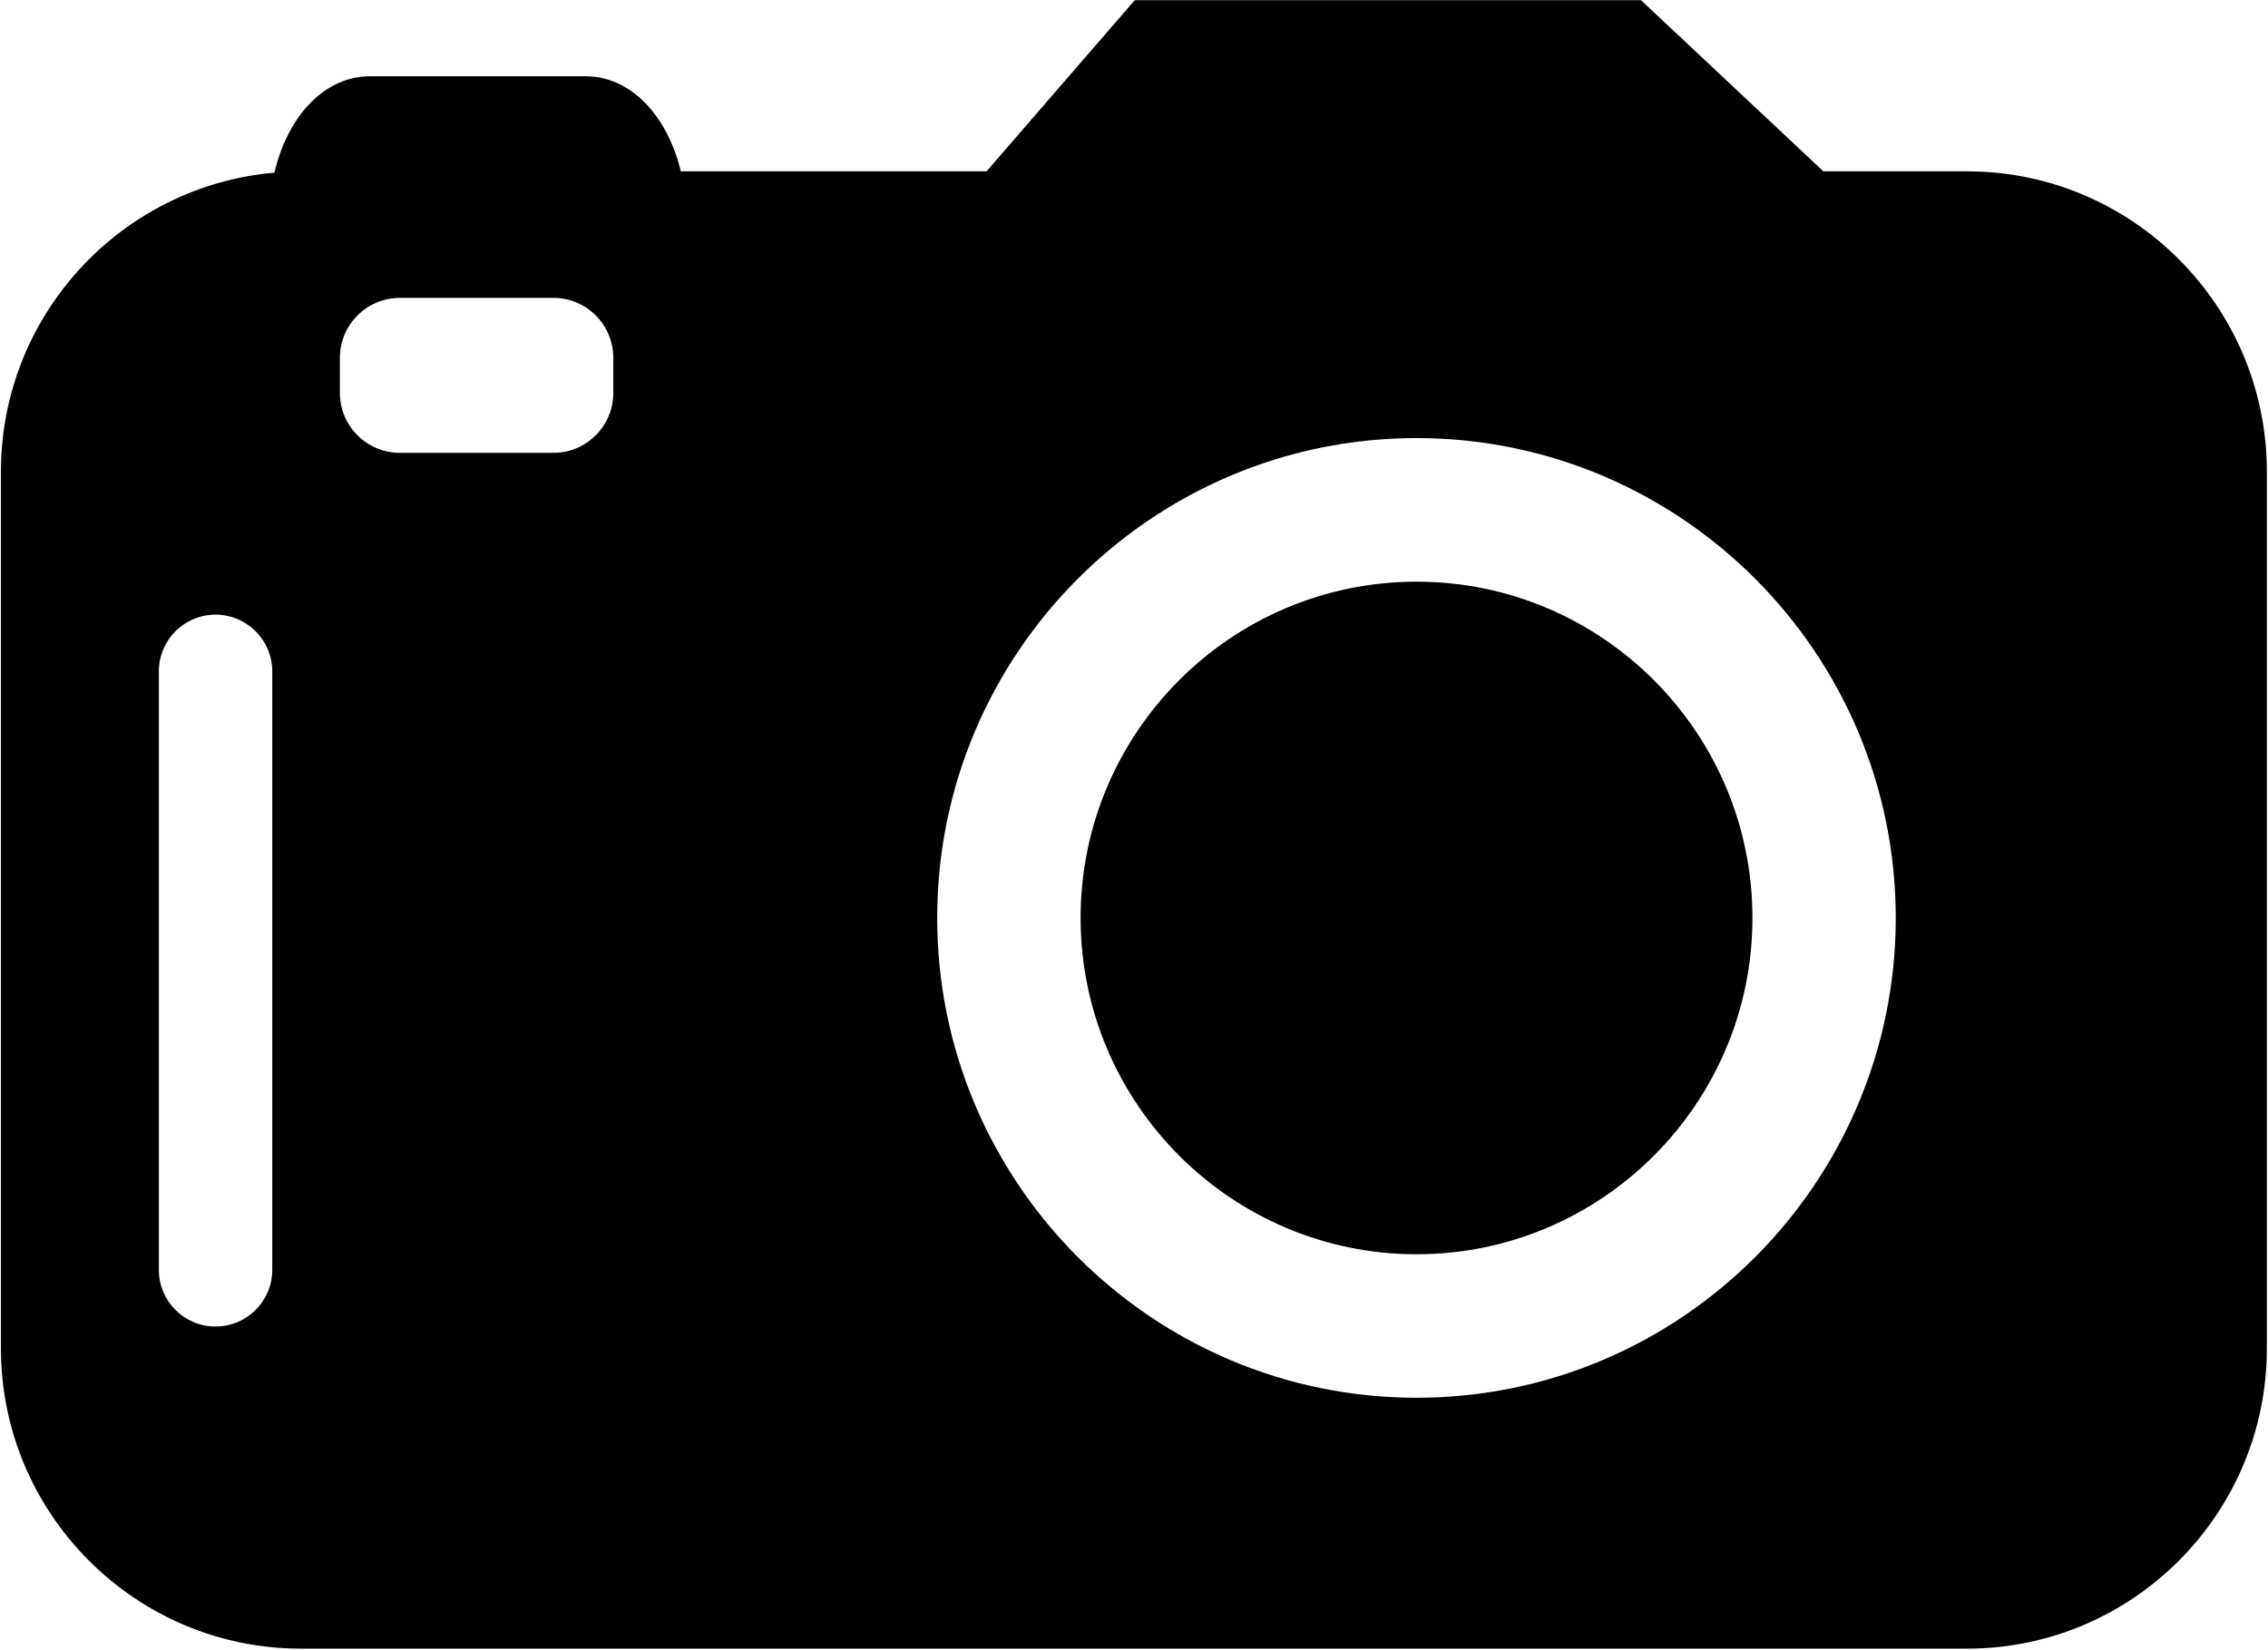
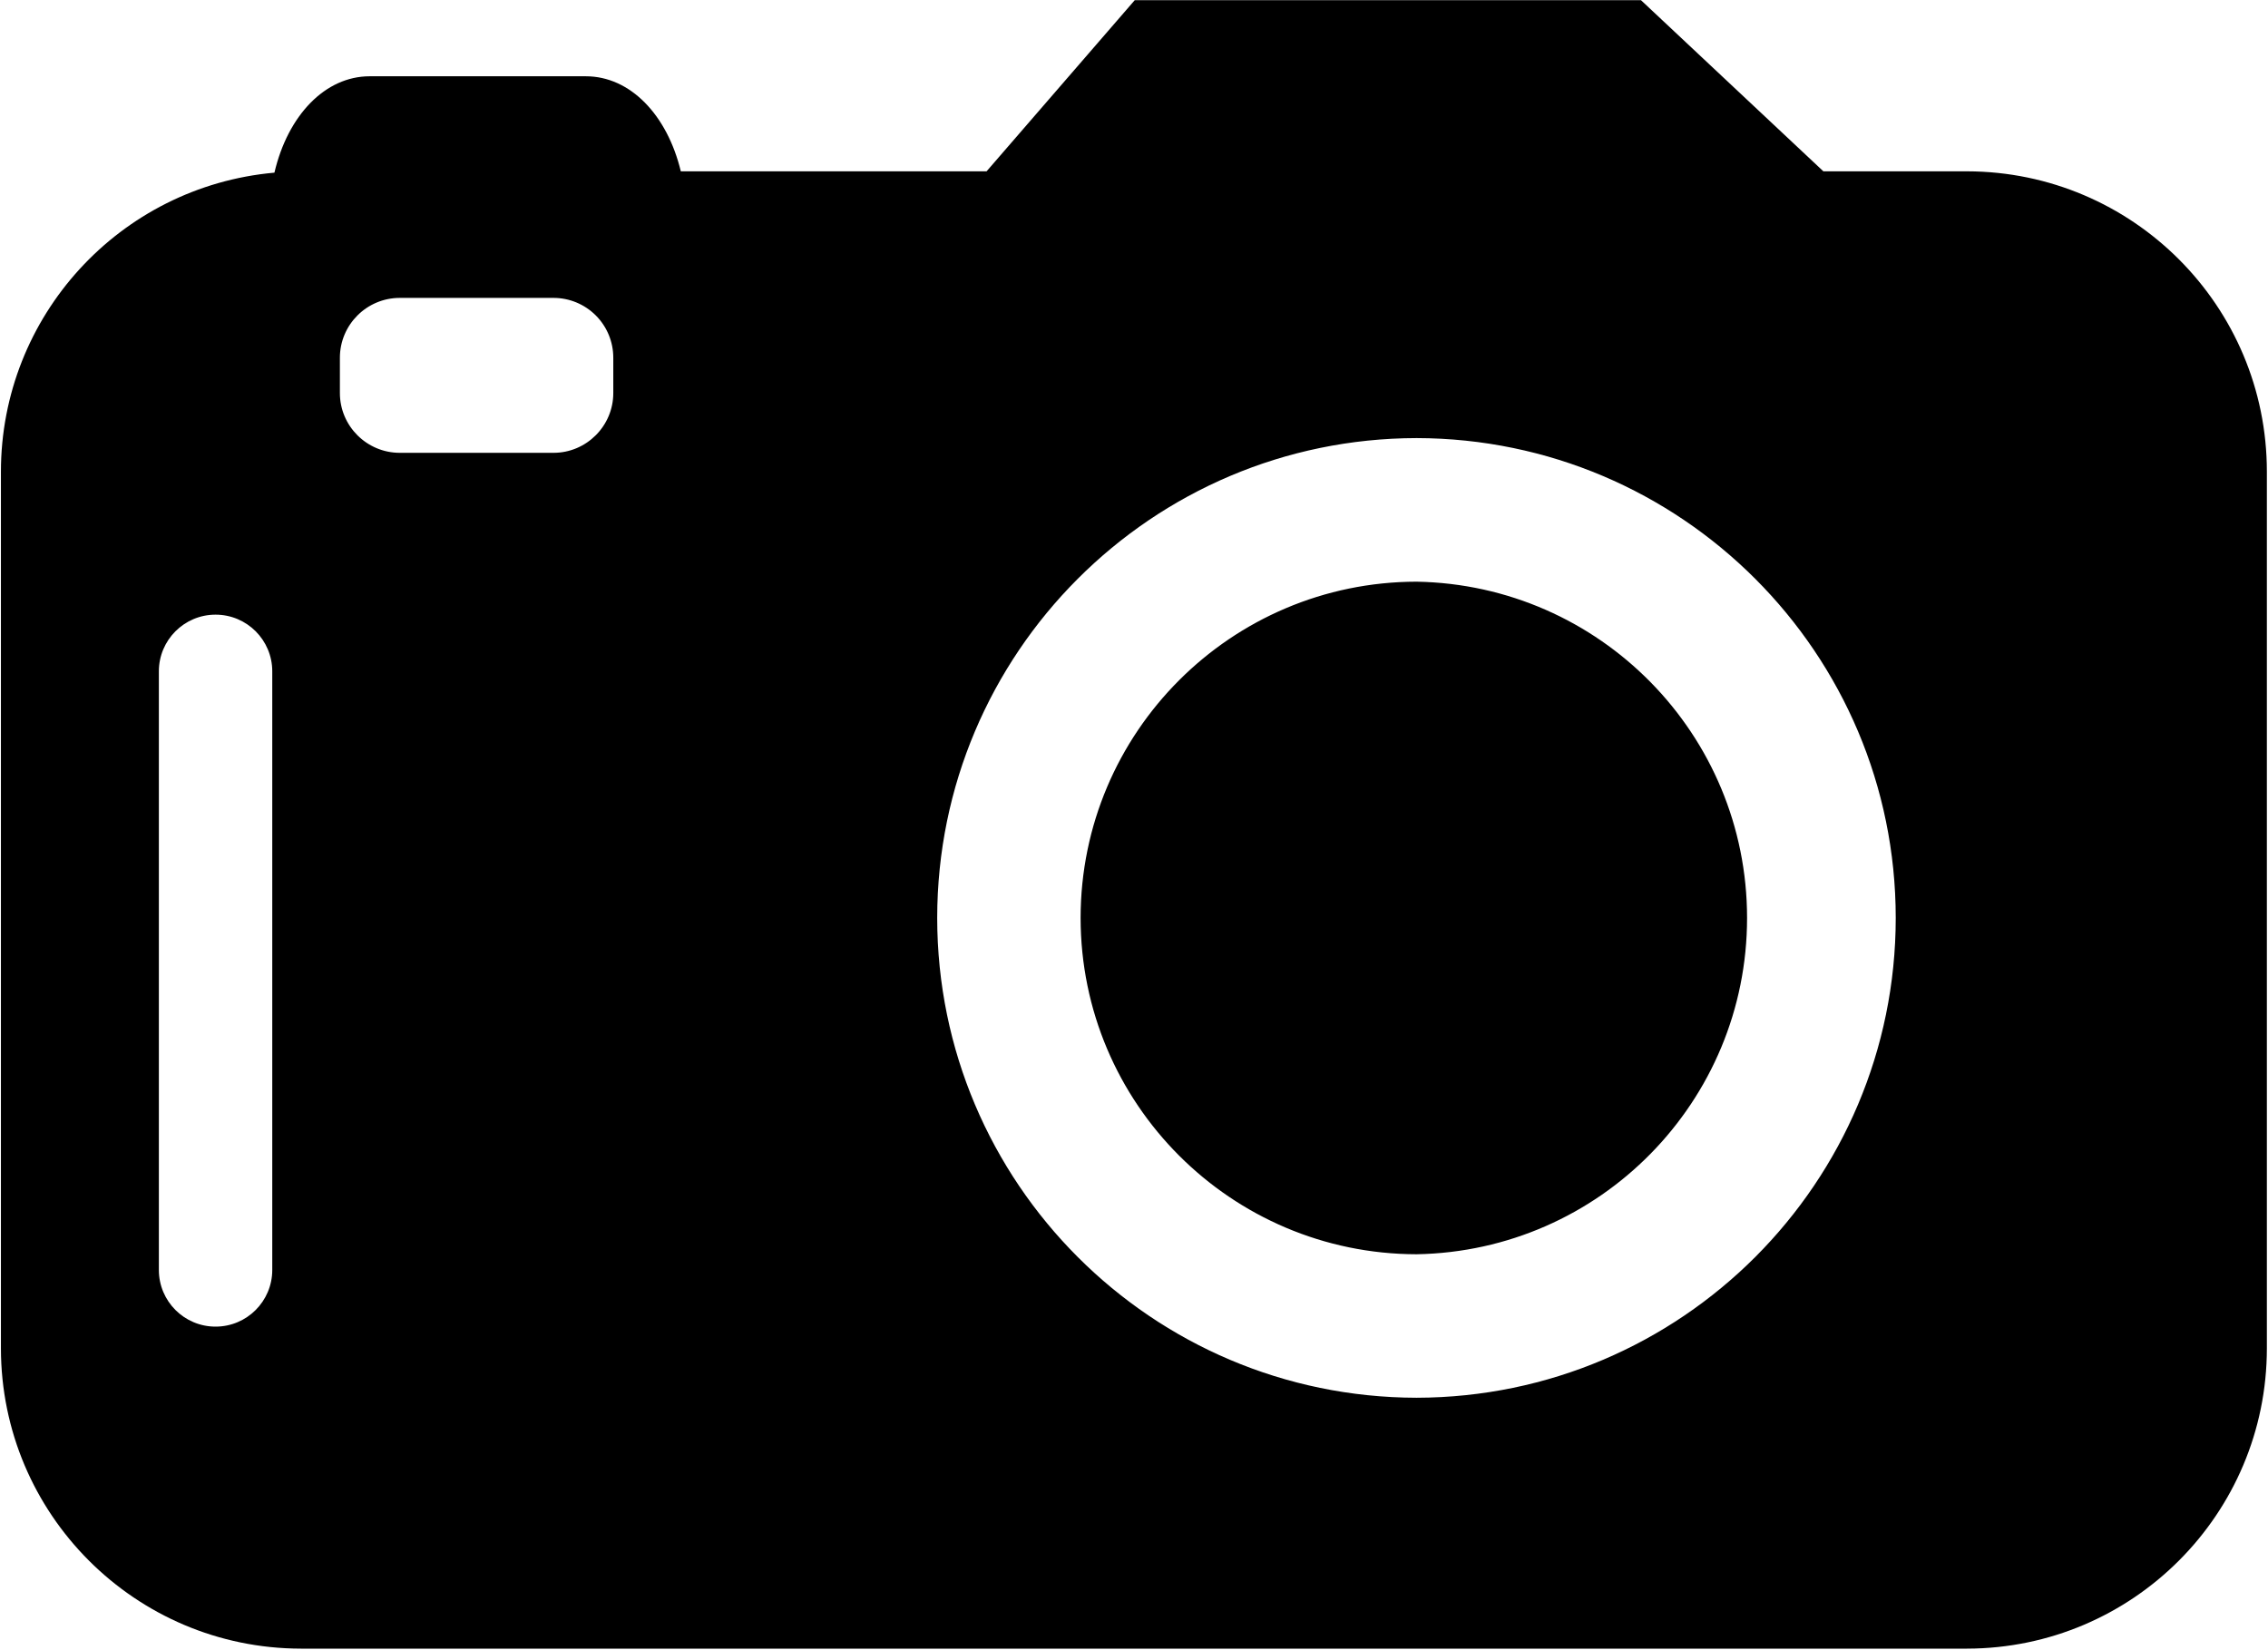
- <svg xmlns="http://www.w3.org/2000/svg" width="22px" height="16px">
-   <g>
-     <path d="M19.081,15.994 L2.919,15.994 C1.314,15.994 0.009,14.687 0.009,13.081 L0.009,4.576 C0.009,3.056 1.177,1.804 2.662,1.675 C2.792,1.119 3.154,0.740 3.586,0.740 L5.683,0.740 C6.113,0.740 6.472,1.114 6.604,1.662 L9.570,1.662 L11.007,0.002 L15.918,0.002 L17.687,1.662 L19.081,1.662 C20.685,1.662 21.989,2.969 21.989,4.576 L21.989,13.081 C21.989,14.687 20.685,15.994 19.081,15.994 ZM2.641,6.513 C2.641,6.209 2.394,5.963 2.091,5.963 C1.787,5.963 1.541,6.209 1.541,6.513 L1.541,12.320 C1.541,12.623 1.787,12.869 2.091,12.869 C2.394,12.869 2.641,12.623 2.641,12.320 L2.641,6.513 ZM5.949,3.471 C5.949,3.150 5.689,2.890 5.369,2.890 L3.878,2.890 C3.558,2.890 3.297,3.150 3.297,3.471 L3.297,3.813 C3.297,4.133 3.558,4.393 3.878,4.393 L5.369,4.393 C5.688,4.393 5.949,4.133 5.949,3.813 L5.949,3.471 ZM13.741,4.250 C11.177,4.250 9.091,6.339 9.091,8.905 C9.091,11.471 11.177,13.560 13.741,13.560 C16.304,13.560 18.389,11.471 18.389,8.905 C18.389,6.339 16.304,4.250 13.741,4.250 ZM13.741,12.168 C11.944,12.168 10.482,10.703 10.482,8.905 C10.482,7.106 11.944,5.643 13.741,5.643 C15.538,5.643 16.999,7.106 16.999,8.905 C16.999,10.703 15.538,12.168 13.741,12.168 Z" />
-   </g>
+ <svg xmlns="http://www.w3.org/2000/svg" width="22" height="16">
+   <path d="M19.081 15.994H2.919a2.915 2.915 0 01-2.91-2.913V4.576a2.913 2.913 0 012.653-2.901c.13-.556.492-.935.924-.935h2.097c.43 0 .789.374.921.922H9.57l1.437-1.66h4.911l1.769 1.66h1.394a2.914 2.914 0 012.908 2.914v8.505a2.914 2.914 0 01-2.908 2.913zM2.641 6.513a.55.55 0 00-1.1 0v5.807a.55.55 0 001.1 0V6.513zm3.308-3.042a.58.58 0 00-.58-.581H3.878c-.32 0-.581.26-.581.581v.342c0 .32.261.58.581.58h1.491c.319 0 .58-.26.58-.58v-.342zm7.792.779a4.658 4.658 0 00-4.65 4.655 4.658 4.658 0 004.65 4.655 4.657 4.657 0 004.648-4.655 4.657 4.657 0 00-4.648-4.655zm0 7.918a3.265 3.265 0 01-3.259-3.263 3.264 3.264 0 013.259-3.262 3.263 3.263 0 010 6.525z" />
</svg>
